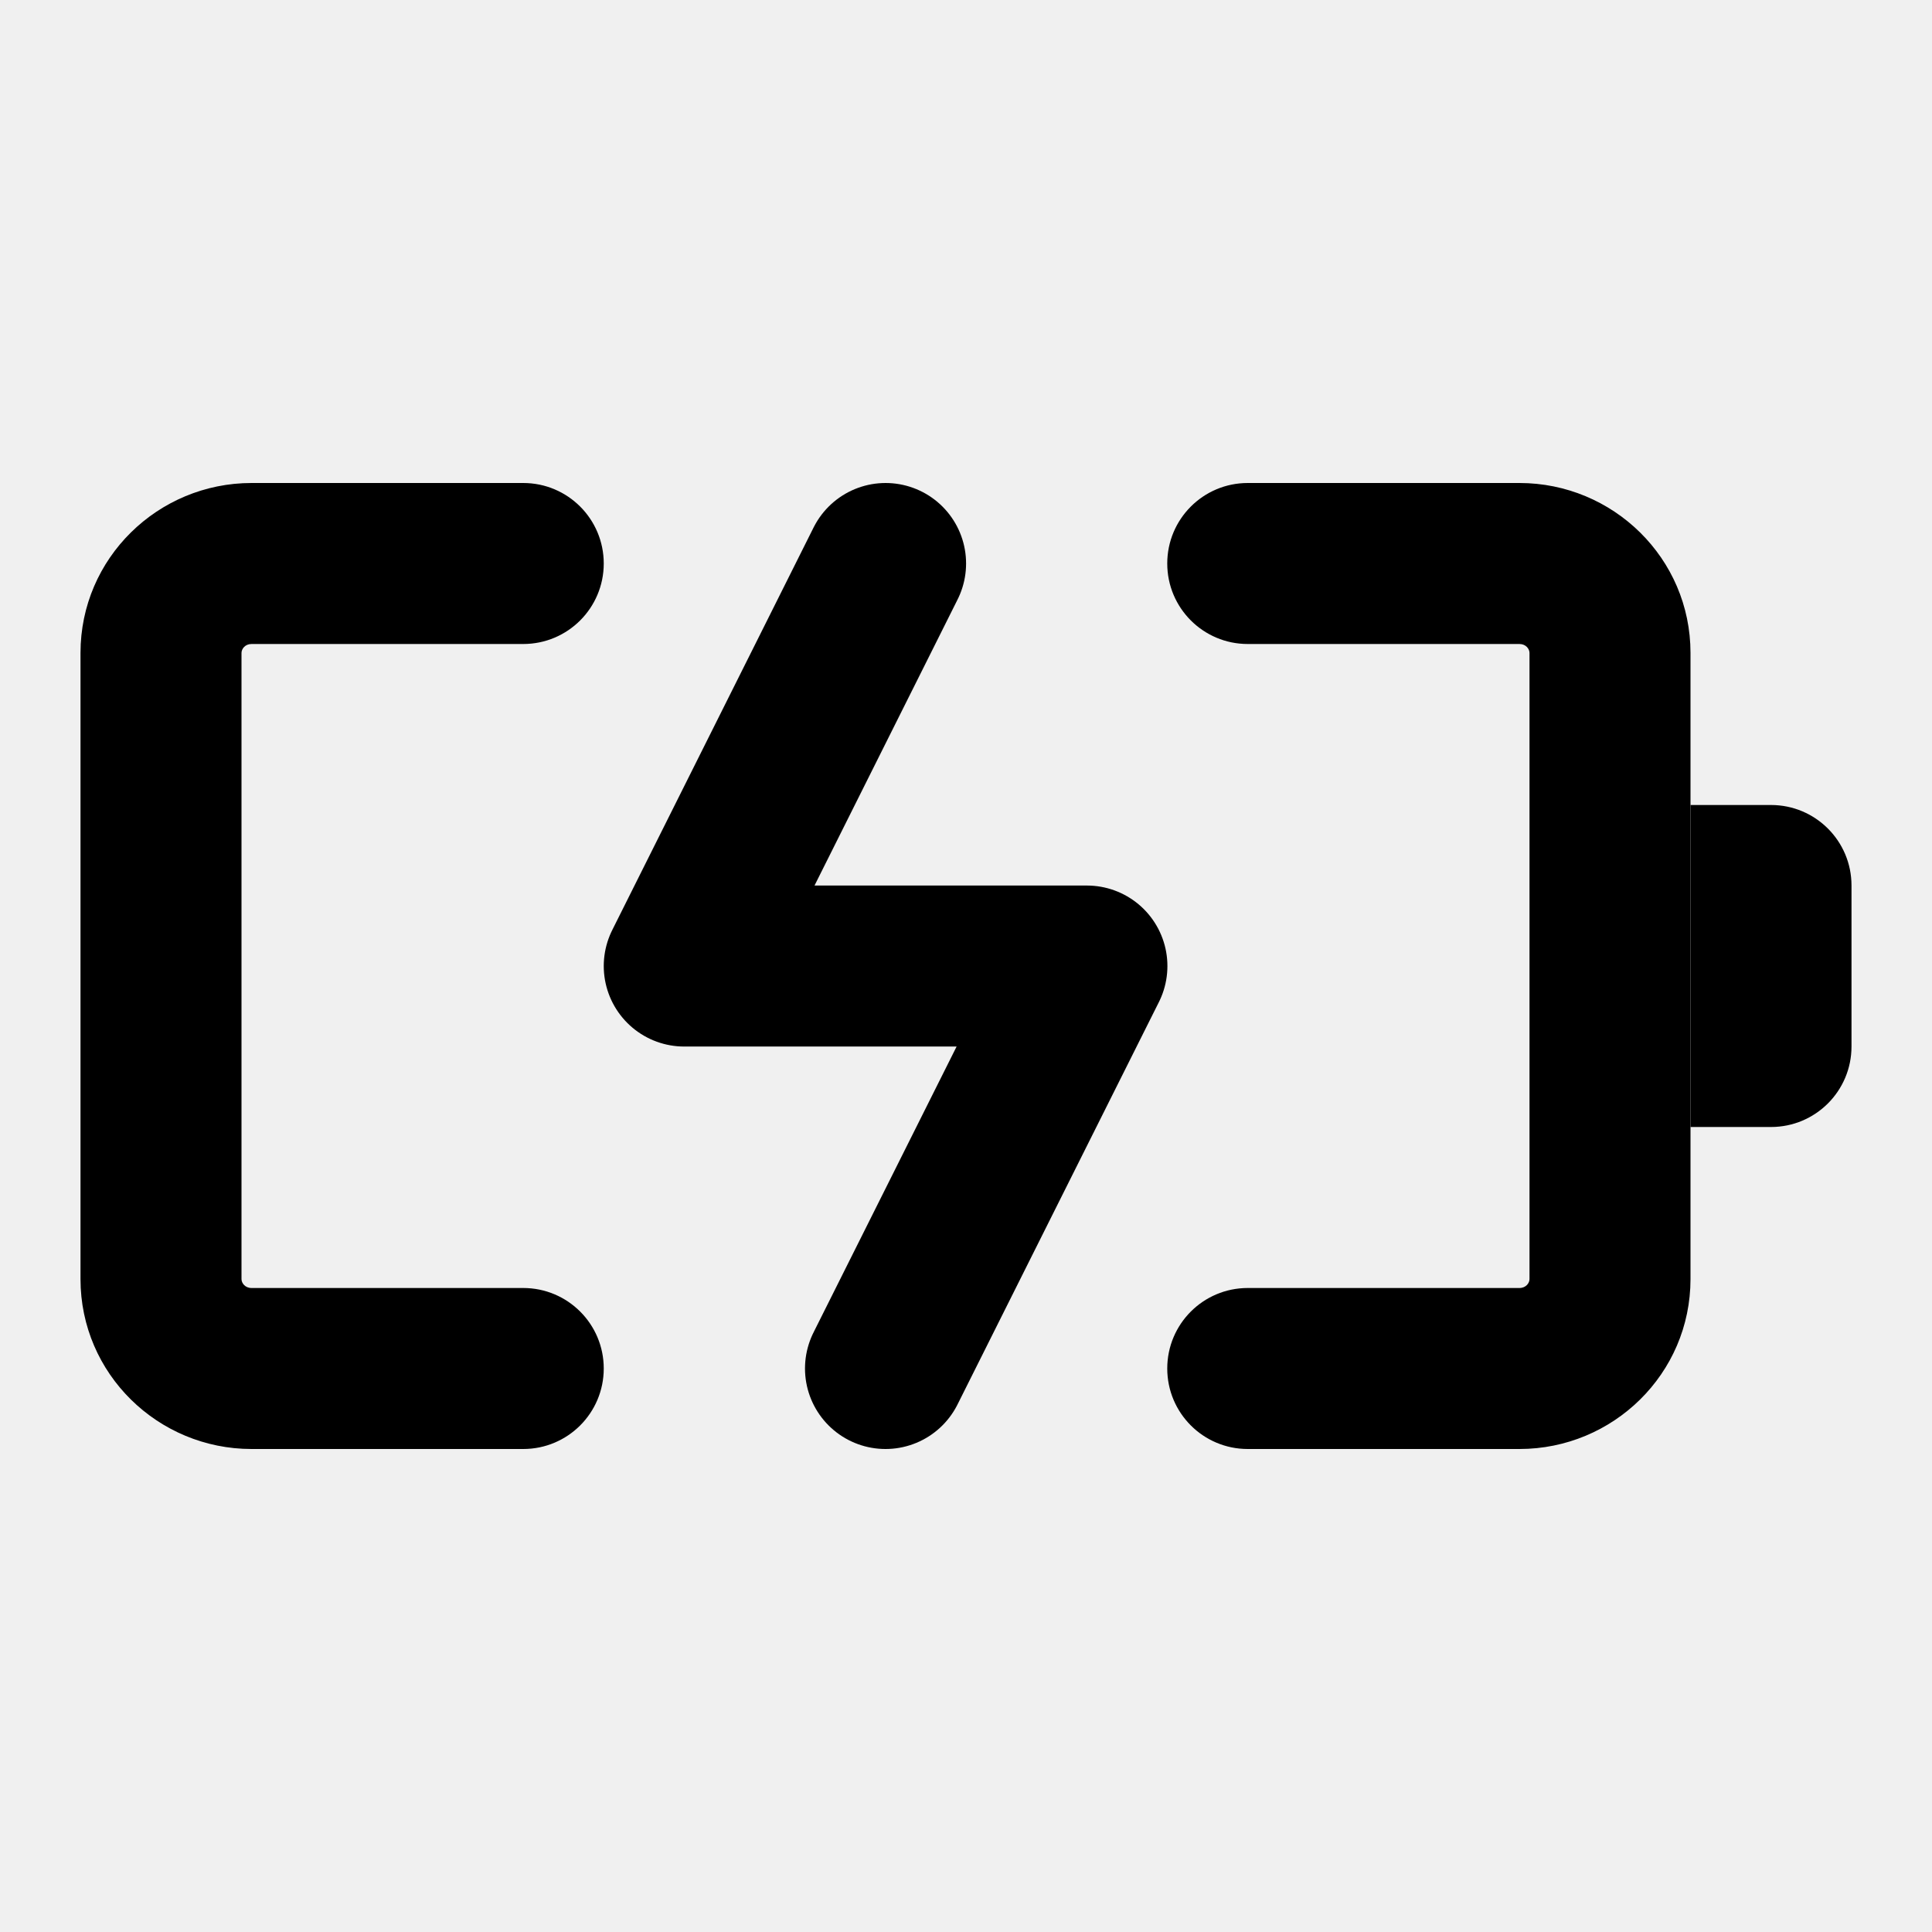
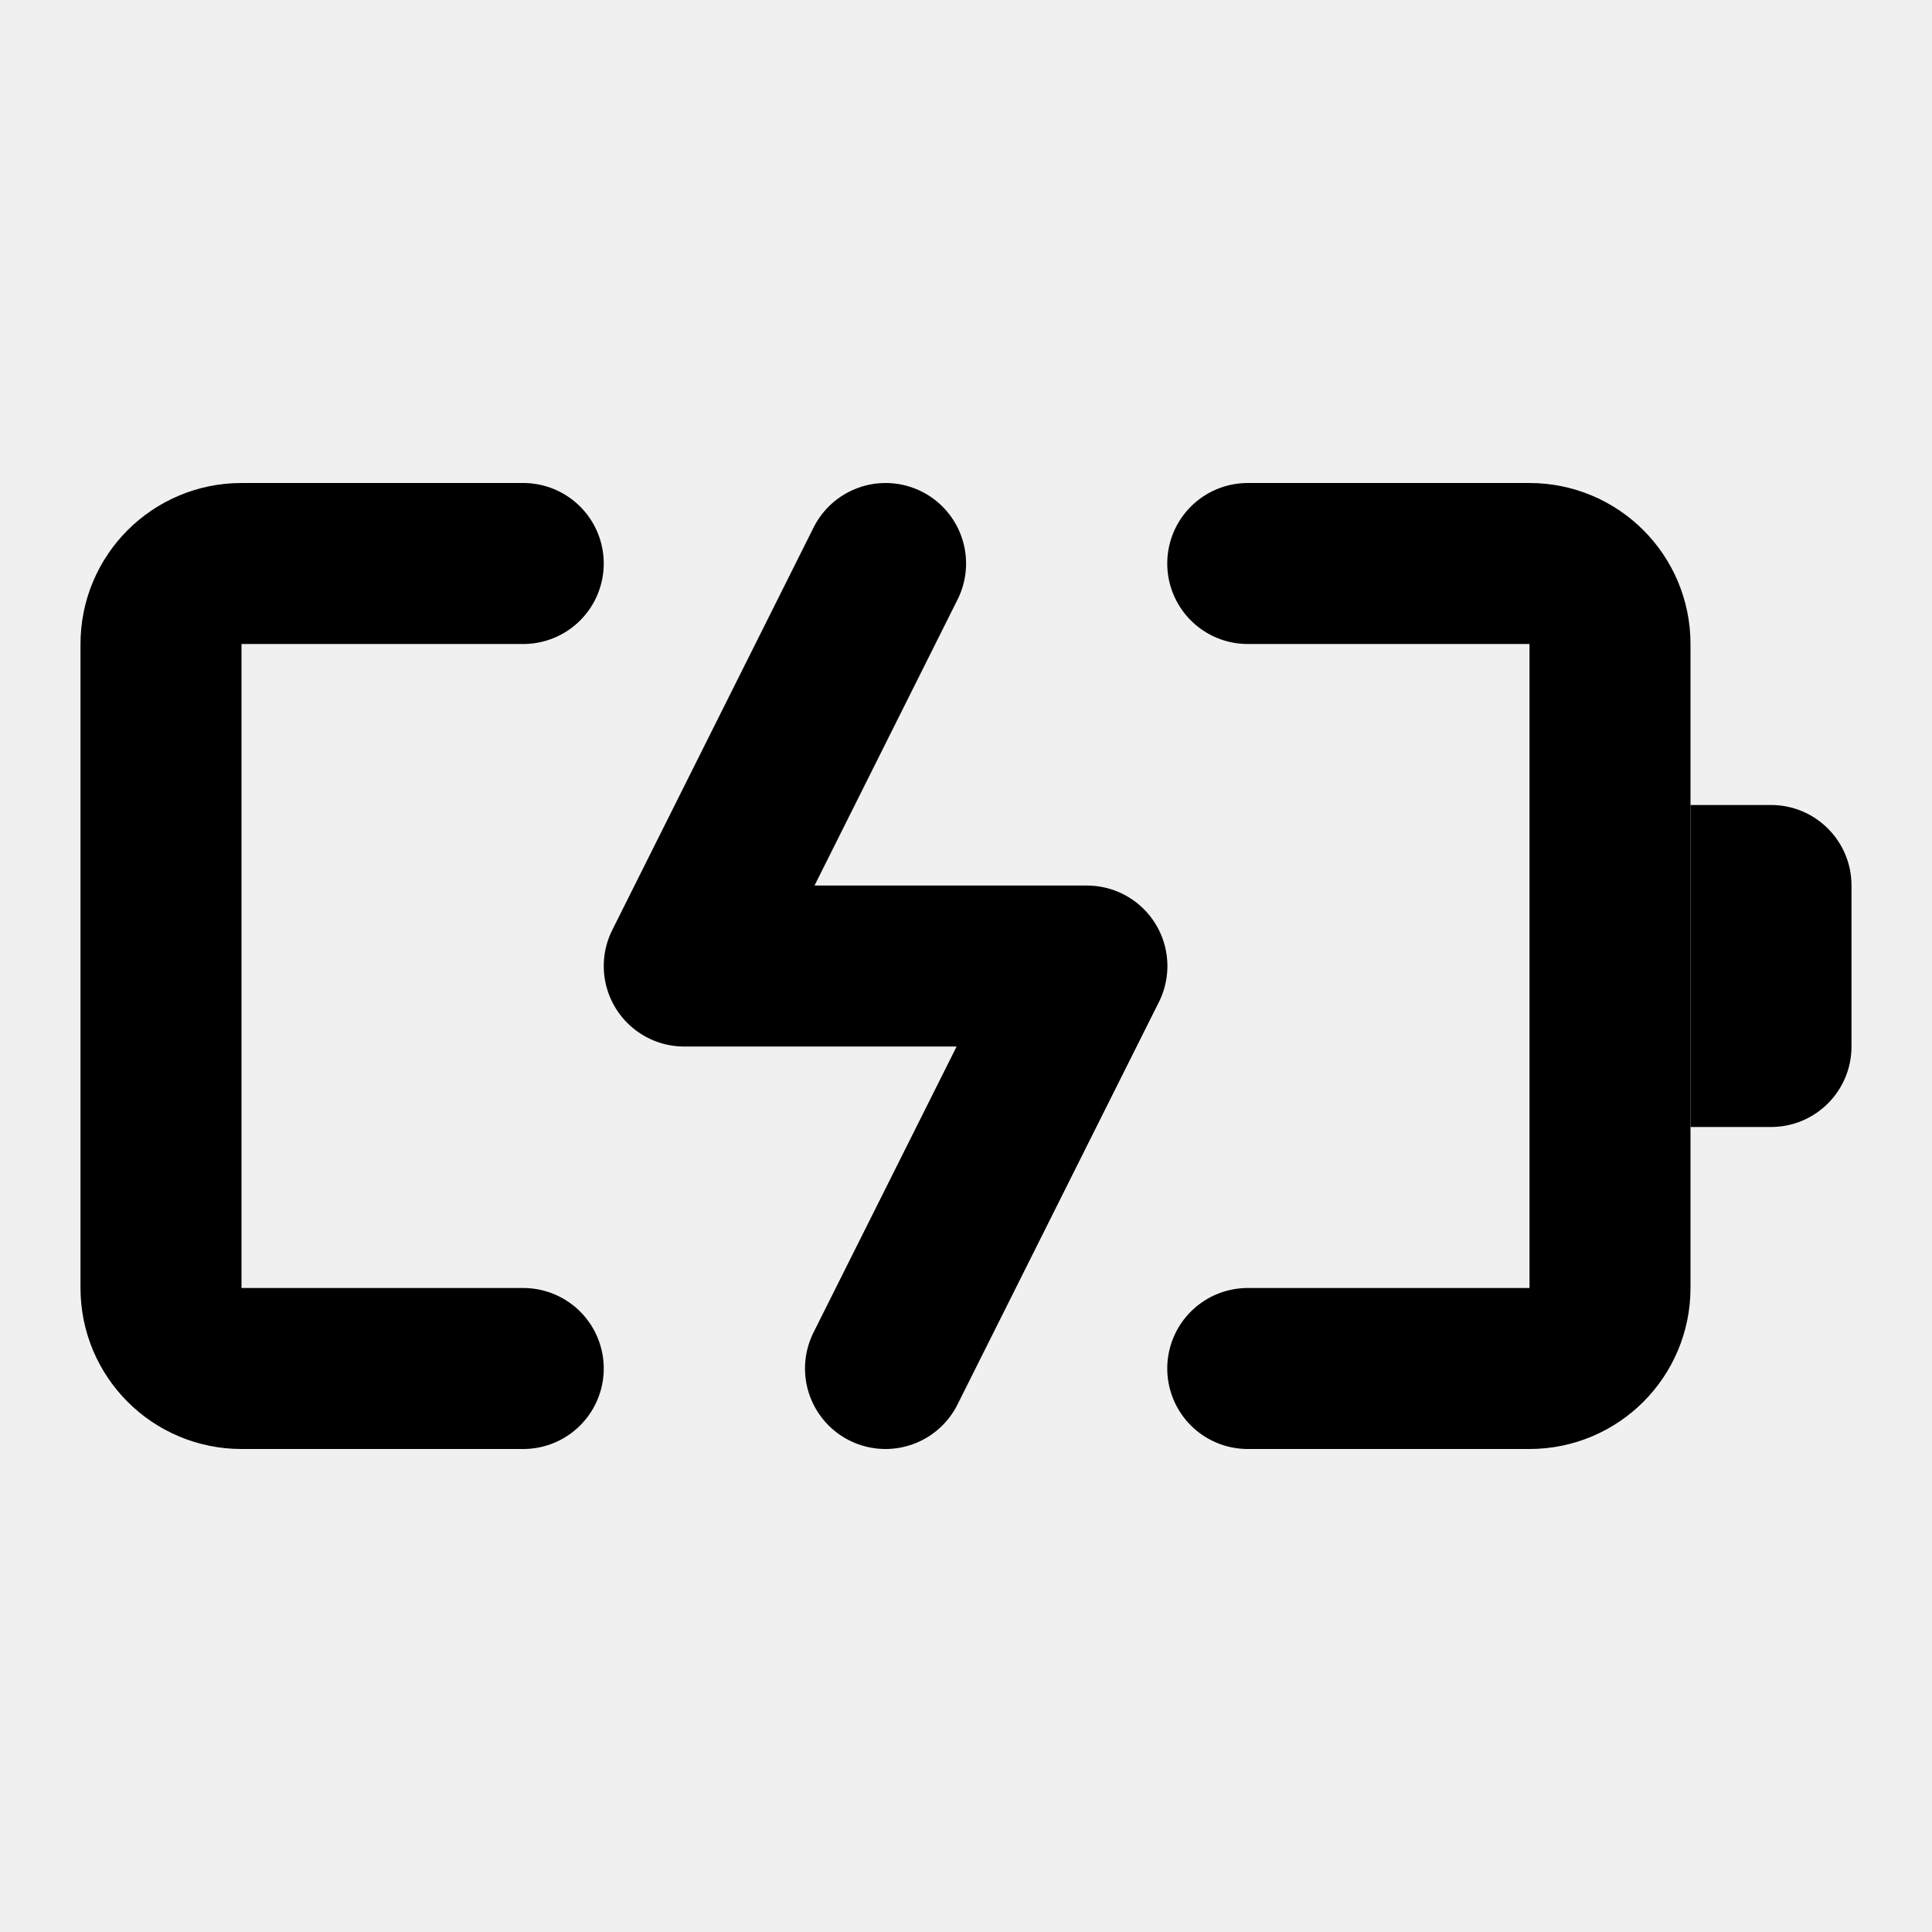
<svg xmlns="http://www.w3.org/2000/svg" width="48" height="48" viewBox="0 0 48 48" fill="none">
-   <rect width="48" height="48" fill="white" fill-opacity="0.01" />
-   <path d="M31 12C29.895 12 29 12.895 29 14C29 15.105 29.895 16 31 16V12ZM31 32C29.895 32 29 32.895 29 34C29 35.105 29.895 36 31 36V32ZM13 36C14.105 36 15 35.105 15 34C15 32.895 14.105 32 13 32V36ZM13 16C14.105 16 15 15.105 15 14C15 12.895 14.105 12 13 12V16ZM31 16H37.75V12H31V16ZM37.75 16C37.912 16 38 16.123 38 16.222H42C42 13.867 40.074 12 37.75 12V16ZM38 16.222V31.778H42V16.222H38ZM38 31.778C38 31.877 37.912 32 37.75 32V36C40.074 36 42 34.133 42 31.778H38ZM37.75 32H31V36H37.75V32ZM13 32H6.25V36H13V32ZM6.25 32C6.088 32 6 31.877 6 31.778H2C2 34.133 3.926 36 6.25 36V32ZM6 31.778V16.222H2V31.778H6ZM6 16.222C6 16.123 6.088 16 6.25 16V12C3.926 12 2 13.867 2 16.222H6ZM6.25 16H13V12H6.25V16Z" fill="black" />
+   <path d="M13 14H6C4.895 14 4 14.895 4 16V32C4 33.105 4.895 34 6 34H13" stroke="black" stroke-width="4" stroke-linecap="round" stroke-linejoin="round" />
+   <path d="M31 34H38C39.105 34 40 33.105 40 32V16C40 14.895 39.105 14 38 14H31" stroke="black" stroke-width="4" stroke-linecap="round" stroke-linejoin="round" />
  <path d="M22.002 14L17 24.001H27.004L22 34" stroke="black" stroke-width="4" stroke-linecap="round" stroke-linejoin="round" />
  <path d="M42 20H44C45.105 20 46 20.895 46 22V26C46 27.105 45.105 28 44 28H42V20Z" fill="black" />
</svg>
